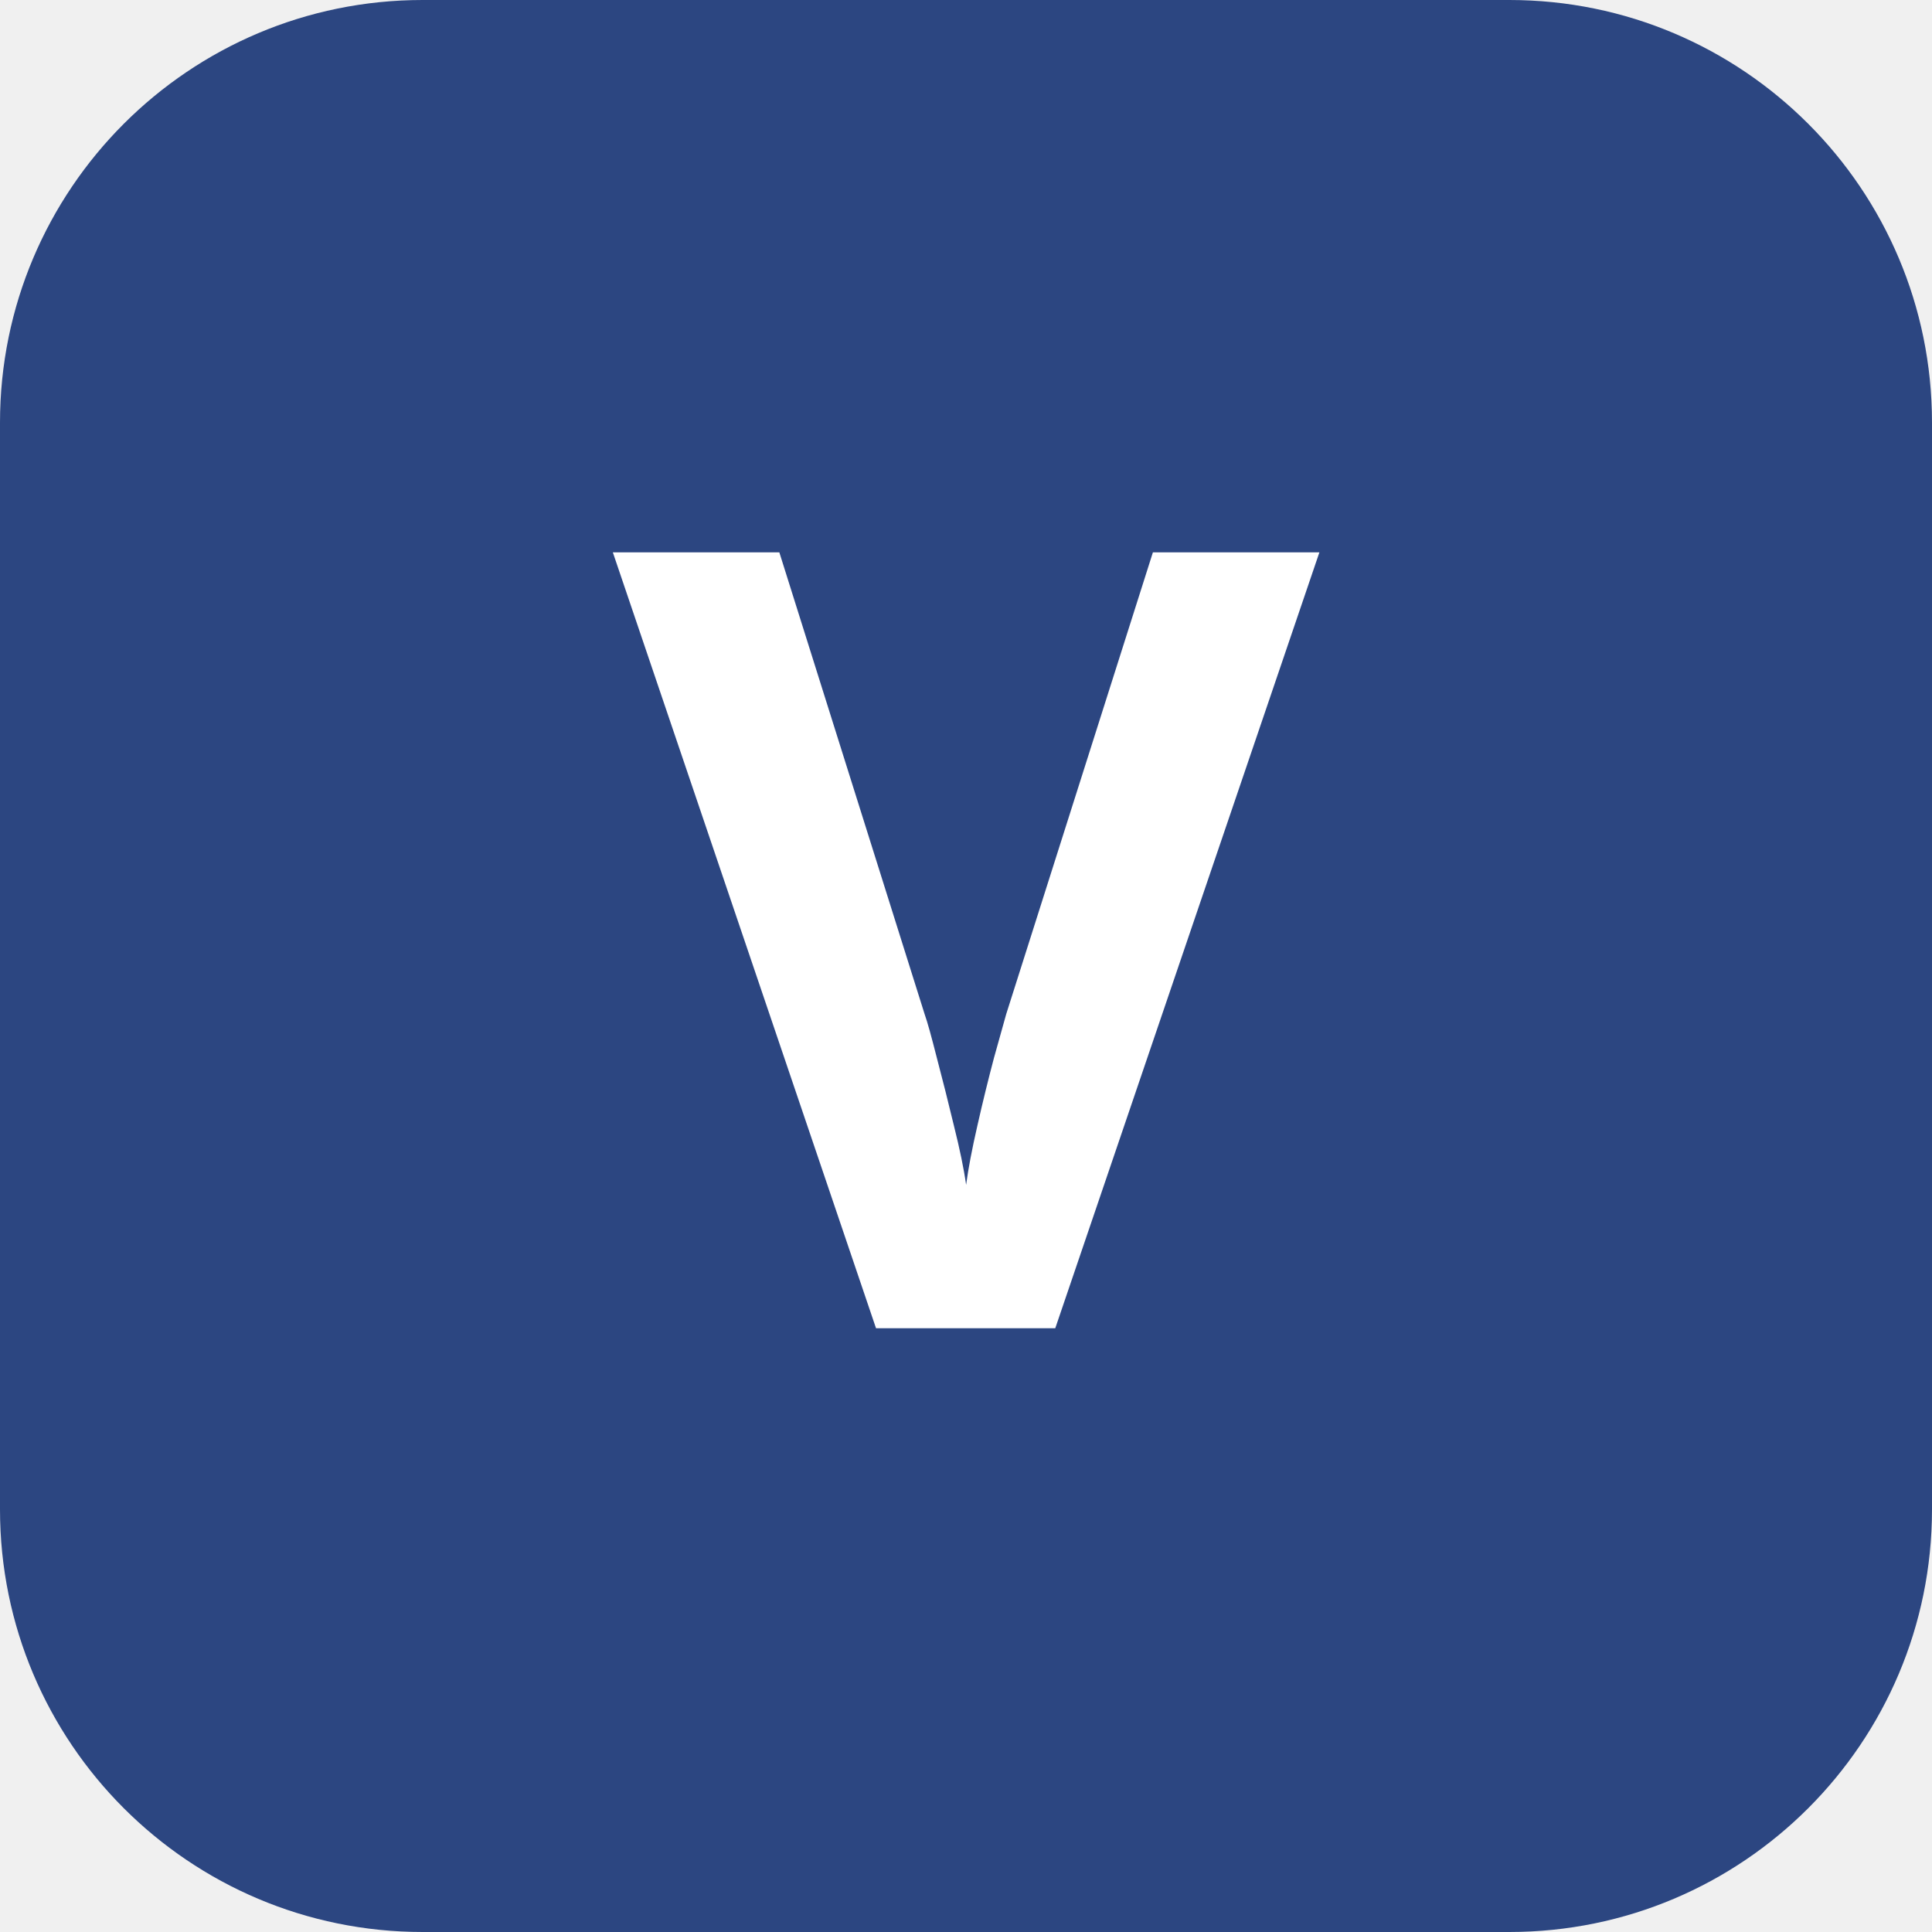
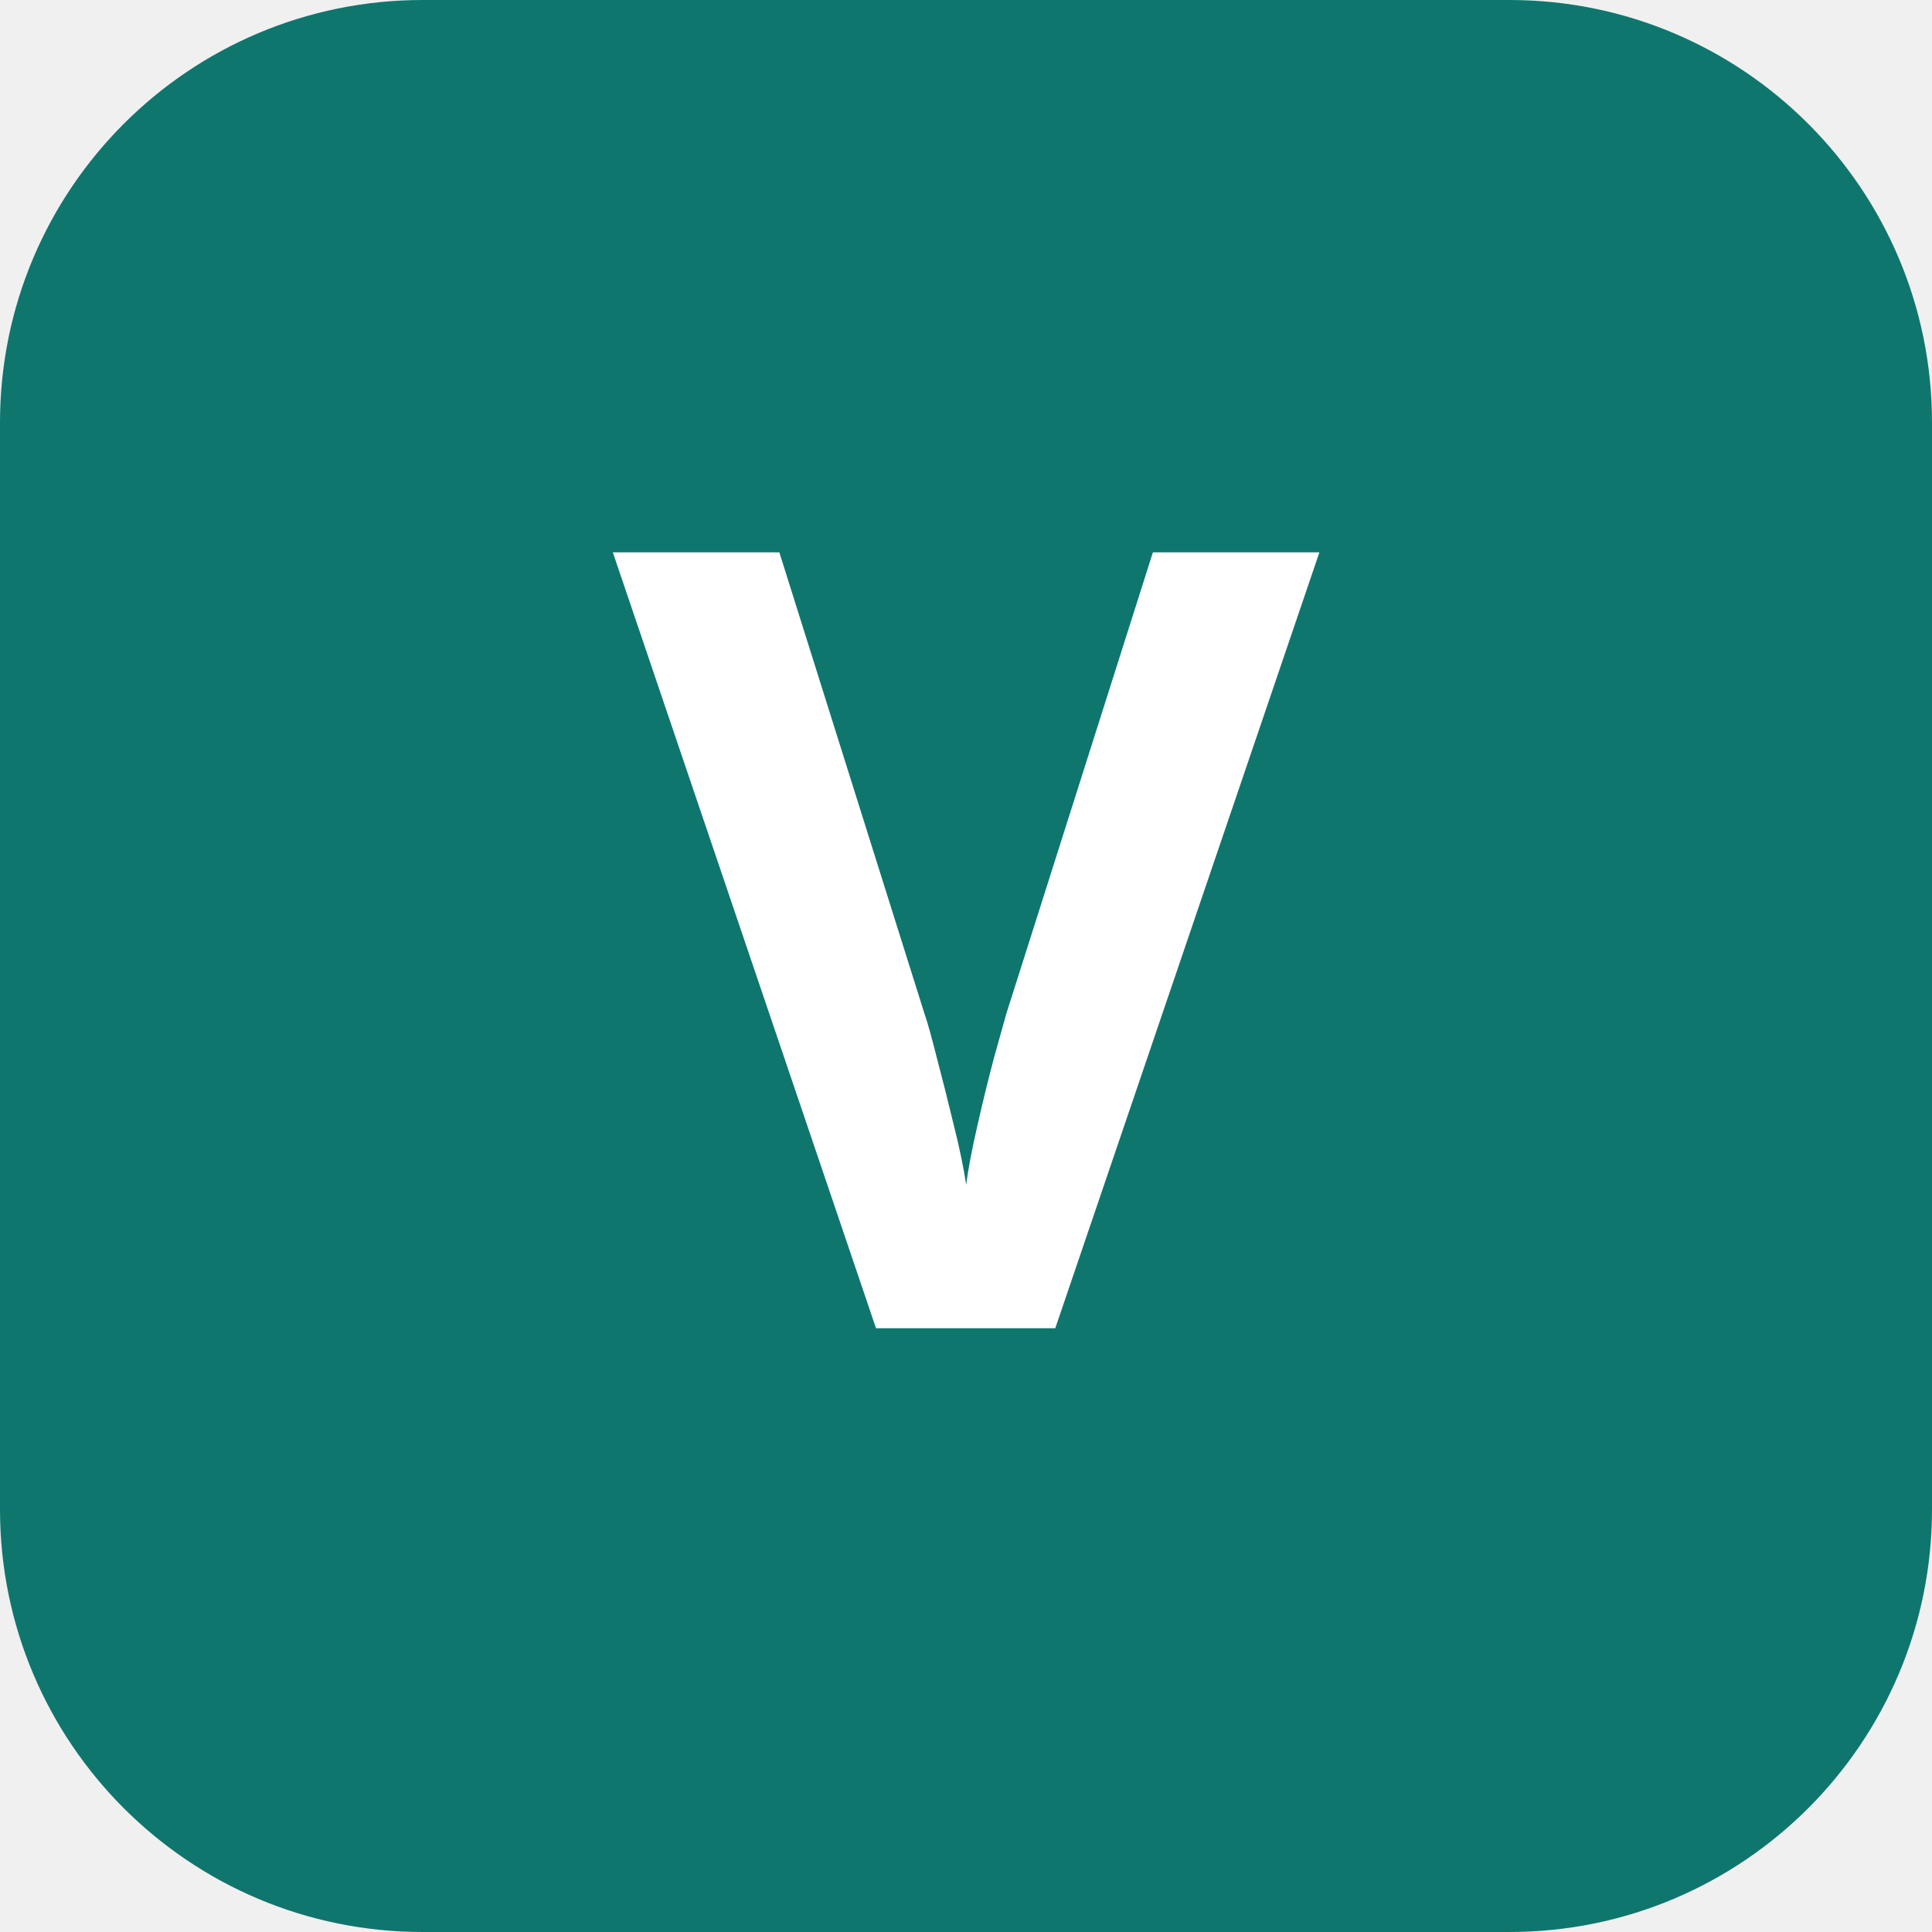
<svg xmlns="http://www.w3.org/2000/svg" width="64" height="64" viewBox="0 0 64 64">
-   <rect width="64" height="64" rx="14" fill="#2C4681" />
-   <text x="32" y="44" font-family="Geist, sans-serif" font-size="36" font-weight="700" fill="#FFFFFF" text-anchor="middle">V</text>
+   <rect width="64" height="64" rx="14" fill="#0F766E" />
+   <text x="32" y="44" font-family="Inter Tight, sans-serif" font-size="36" font-weight="700" fill="#FFFFFF" text-anchor="middle">V</text>
</svg>
